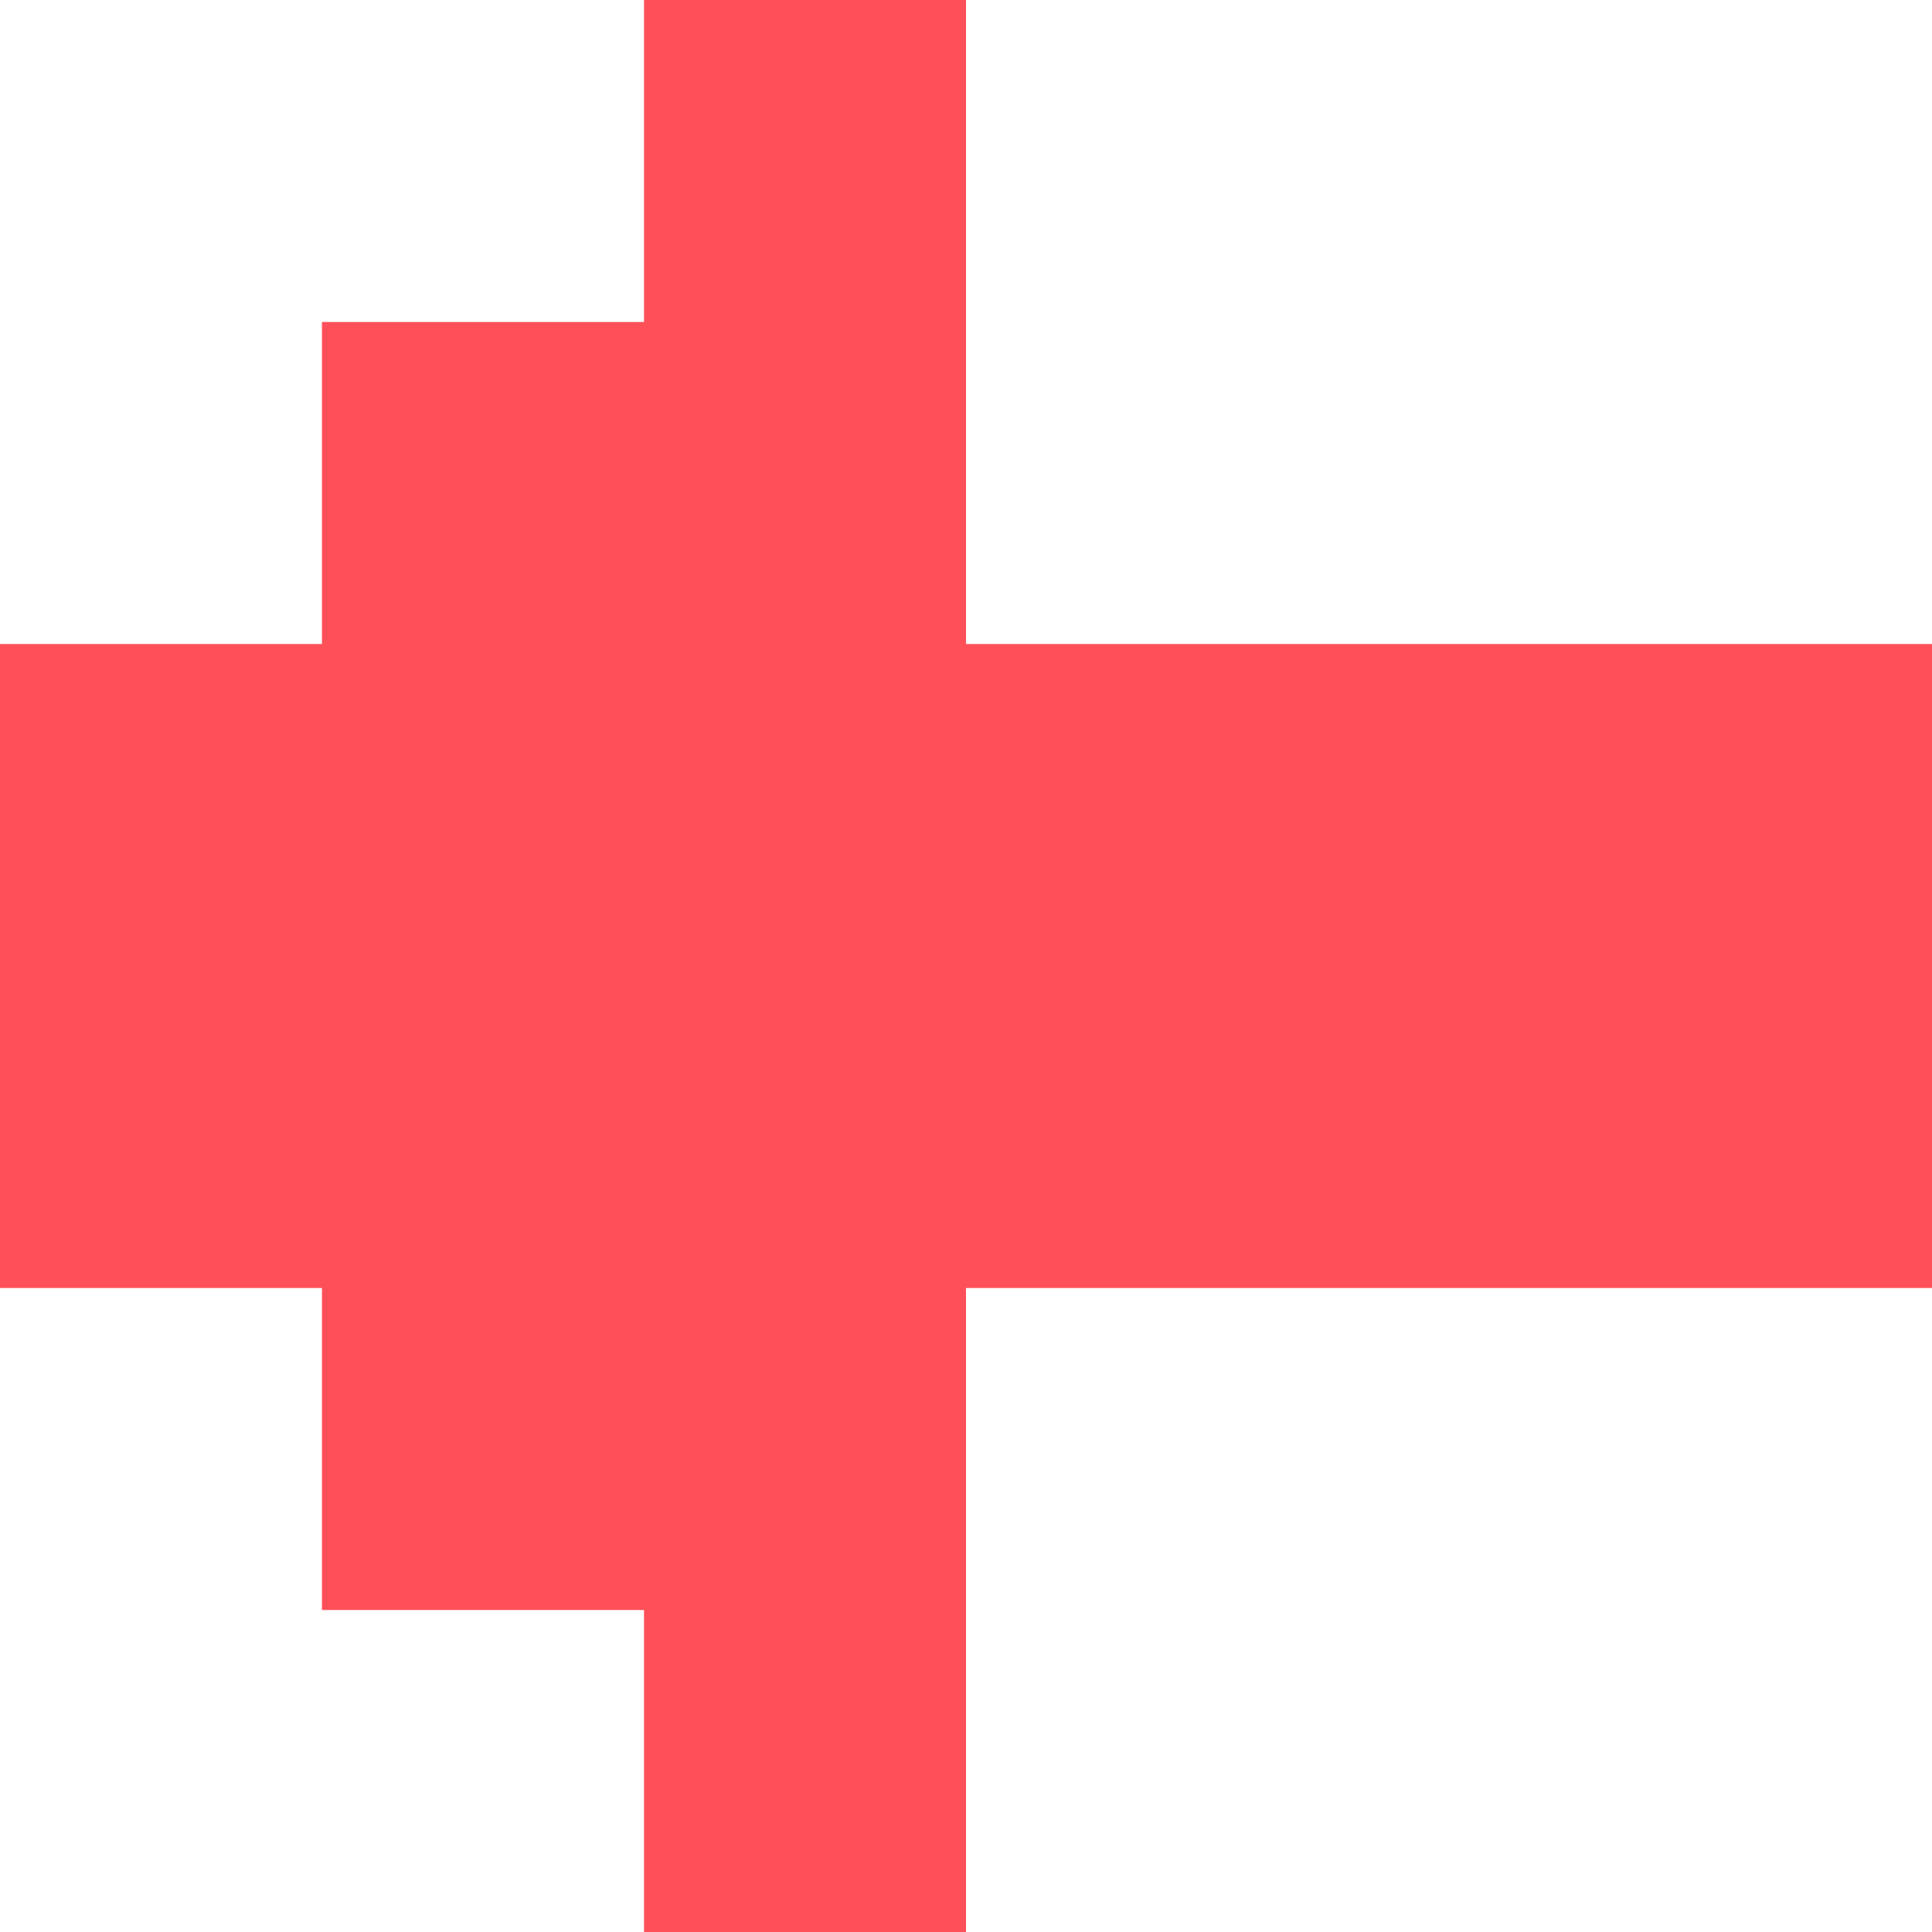
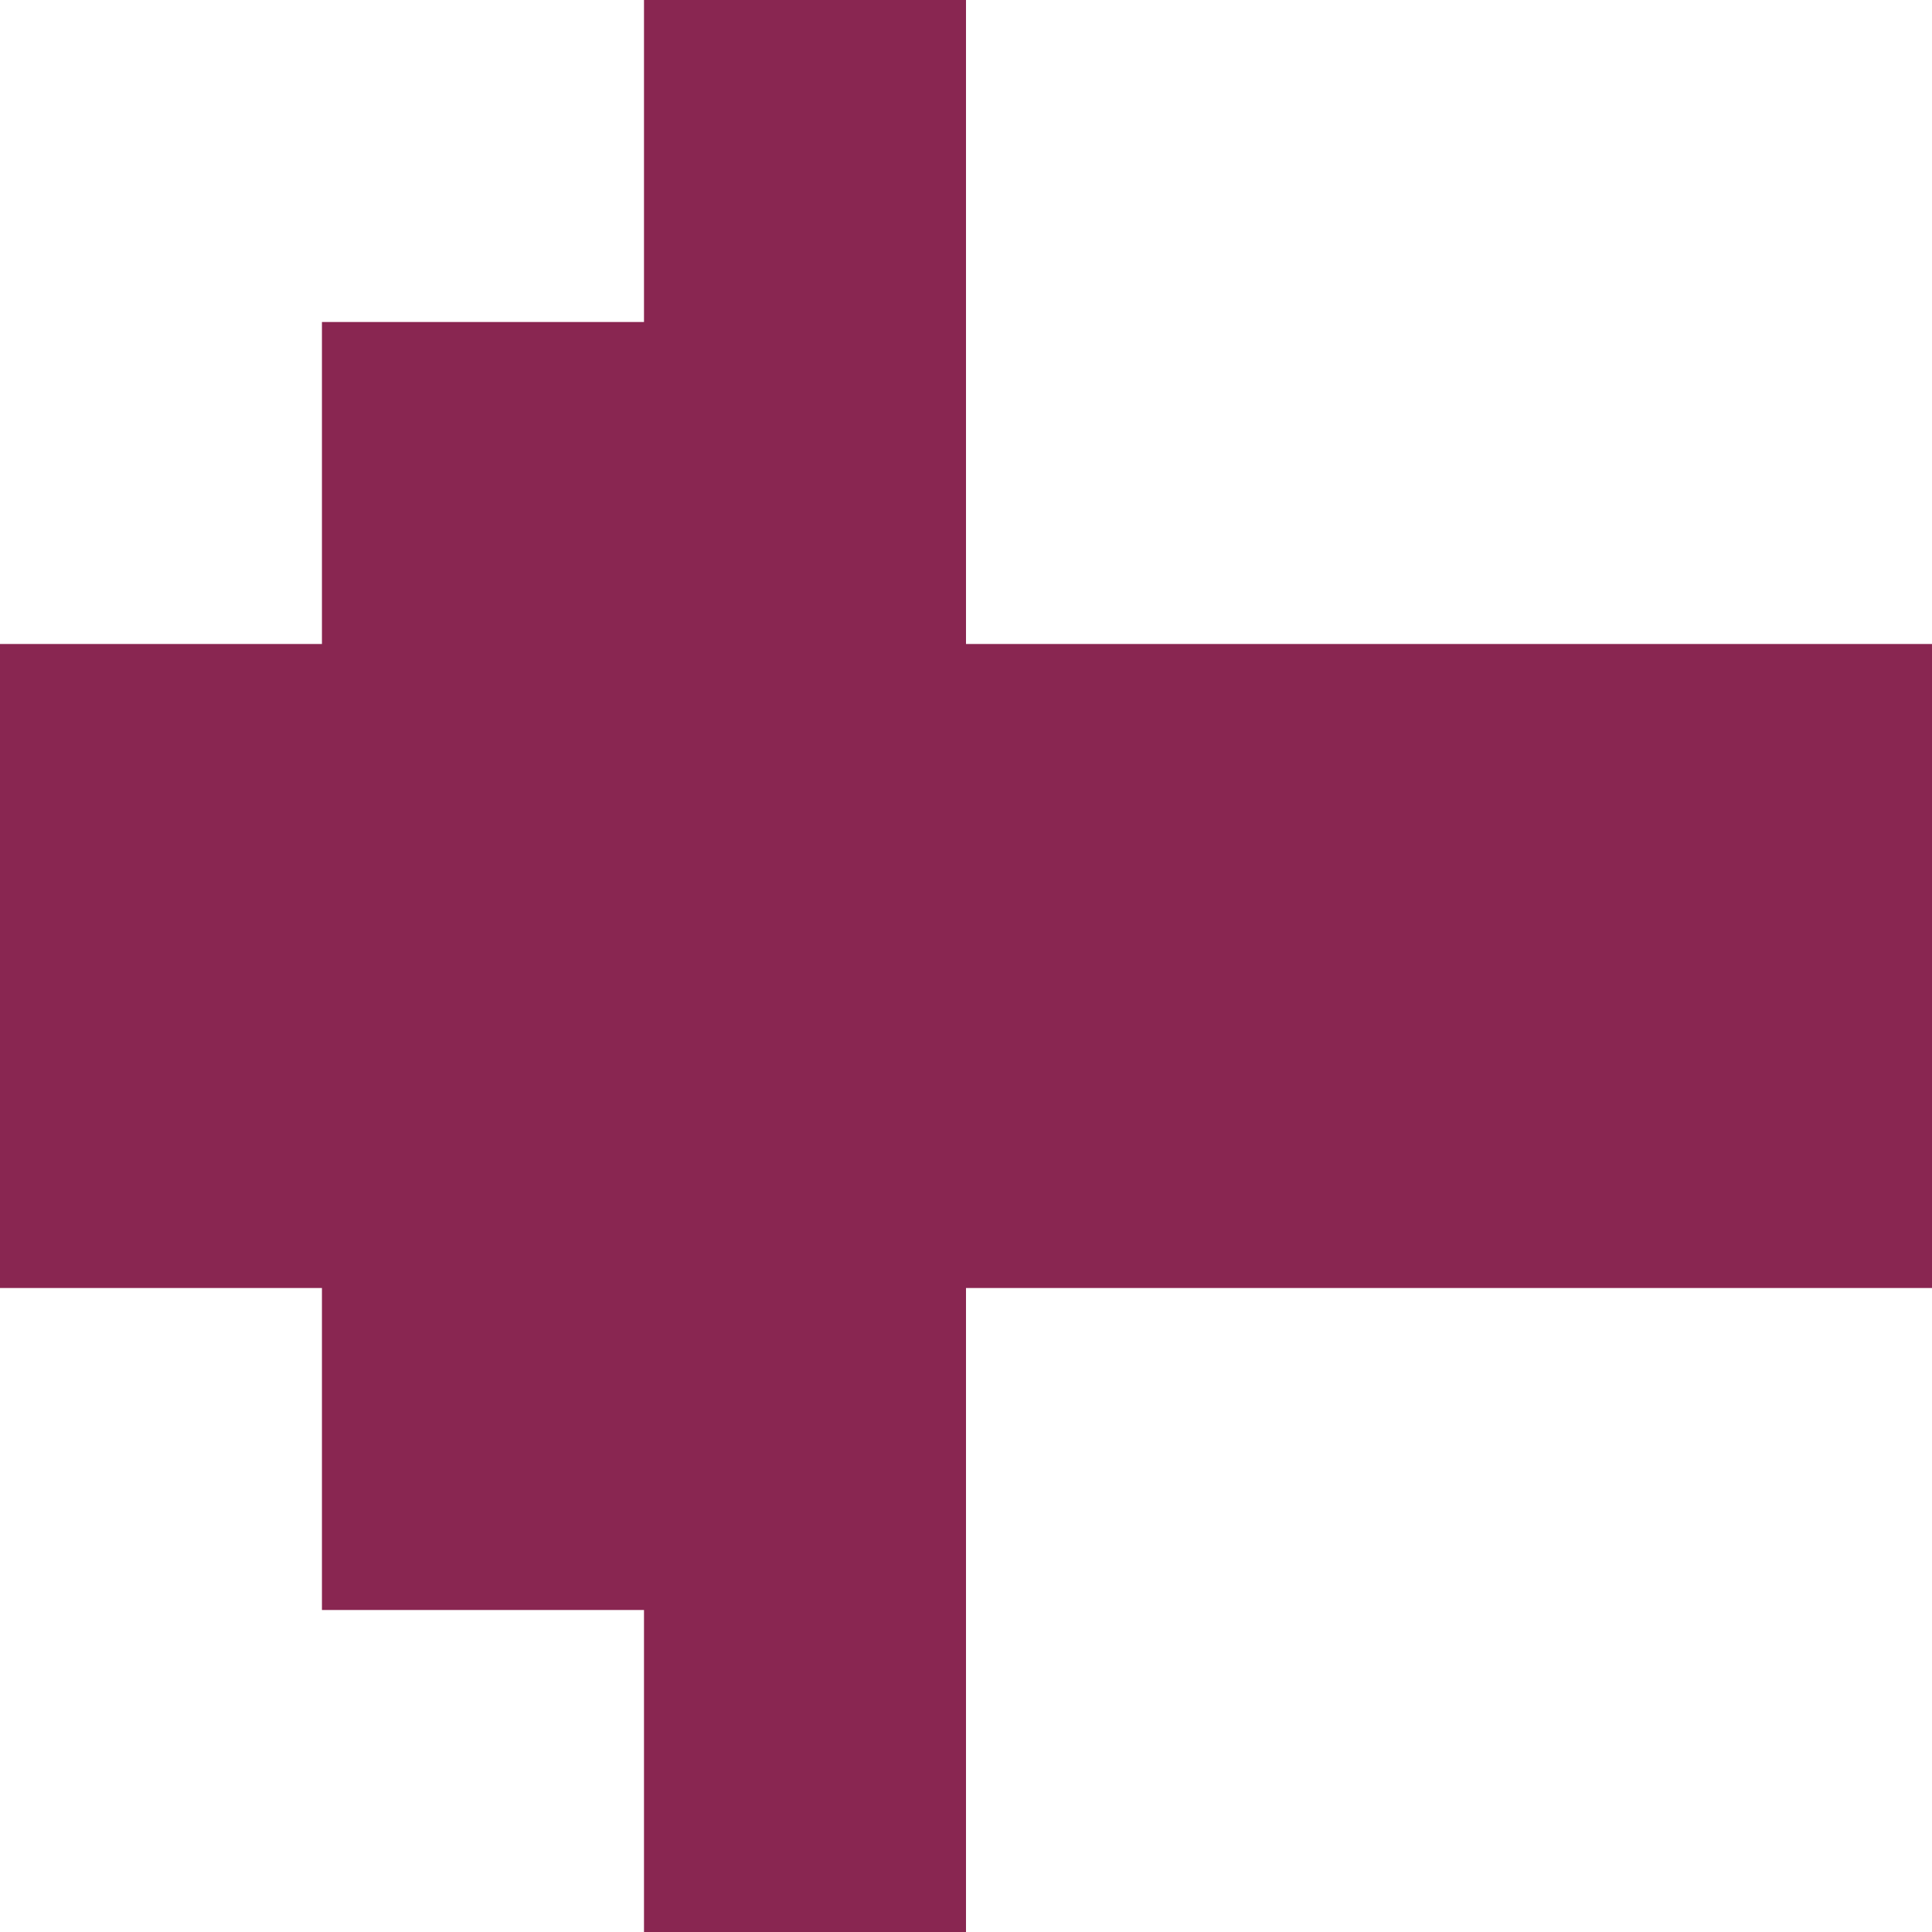
- <svg xmlns="http://www.w3.org/2000/svg" width="36px" height="36px" viewBox="0 0 36 36" version="1.1">
-   <defs />
-   <g id="Page-1" stroke="none" stroke-width="1" fill="none" fill-rule="evenodd">
-     <g id="Desktop-Home-Copy-6" transform="translate(-430, -238)" fill="#FF4F58">
-       <g id="Group-4" transform="translate(410, 225)">
-         <polygon id="Page-1" points="32 13 32 19 25.999 19 25.999 25 20 25 20 31 20 37 25.999 37 25.999 43 32 43 32 49 38 49 38 43 38 37 43.999 37 50 37 56 37 56 25 50 25 43.999 25 38 25 38 19 38 13" />
+ <svg xmlns="http://www.w3.org/2000/svg" width="36px" height="36px" viewBox="0 0 36 36" version="1.1" id="svg1">
+   <defs id="defs1" />
+   <g id="g1" stroke="none" stroke-width="1" fill="none" fill-rule="evenodd" style="fill:#892651;fill-opacity:1">
+     <g id="Desktop-Home-Copy-6" transform="translate(-430, -238)" fill="#FF4F58" style="fill:#892651;fill-opacity:1">
+       <g id="Group-4" transform="translate(410, 225)" style="fill:#892651;fill-opacity:1">
+         <polygon id="Page-1" points="32 13 32 19 25.999 19 25.999 25 20 25 20 31 20 37 25.999 37 25.999 43 32 43 32 49 38 49 38 43 38 37 43.999 37 50 37 56 37 56 25 50 25 43.999 25 38 25 38 19 38 13" style="fill:#892651;fill-opacity:1" />
      </g>
    </g>
  </g>
</svg>
